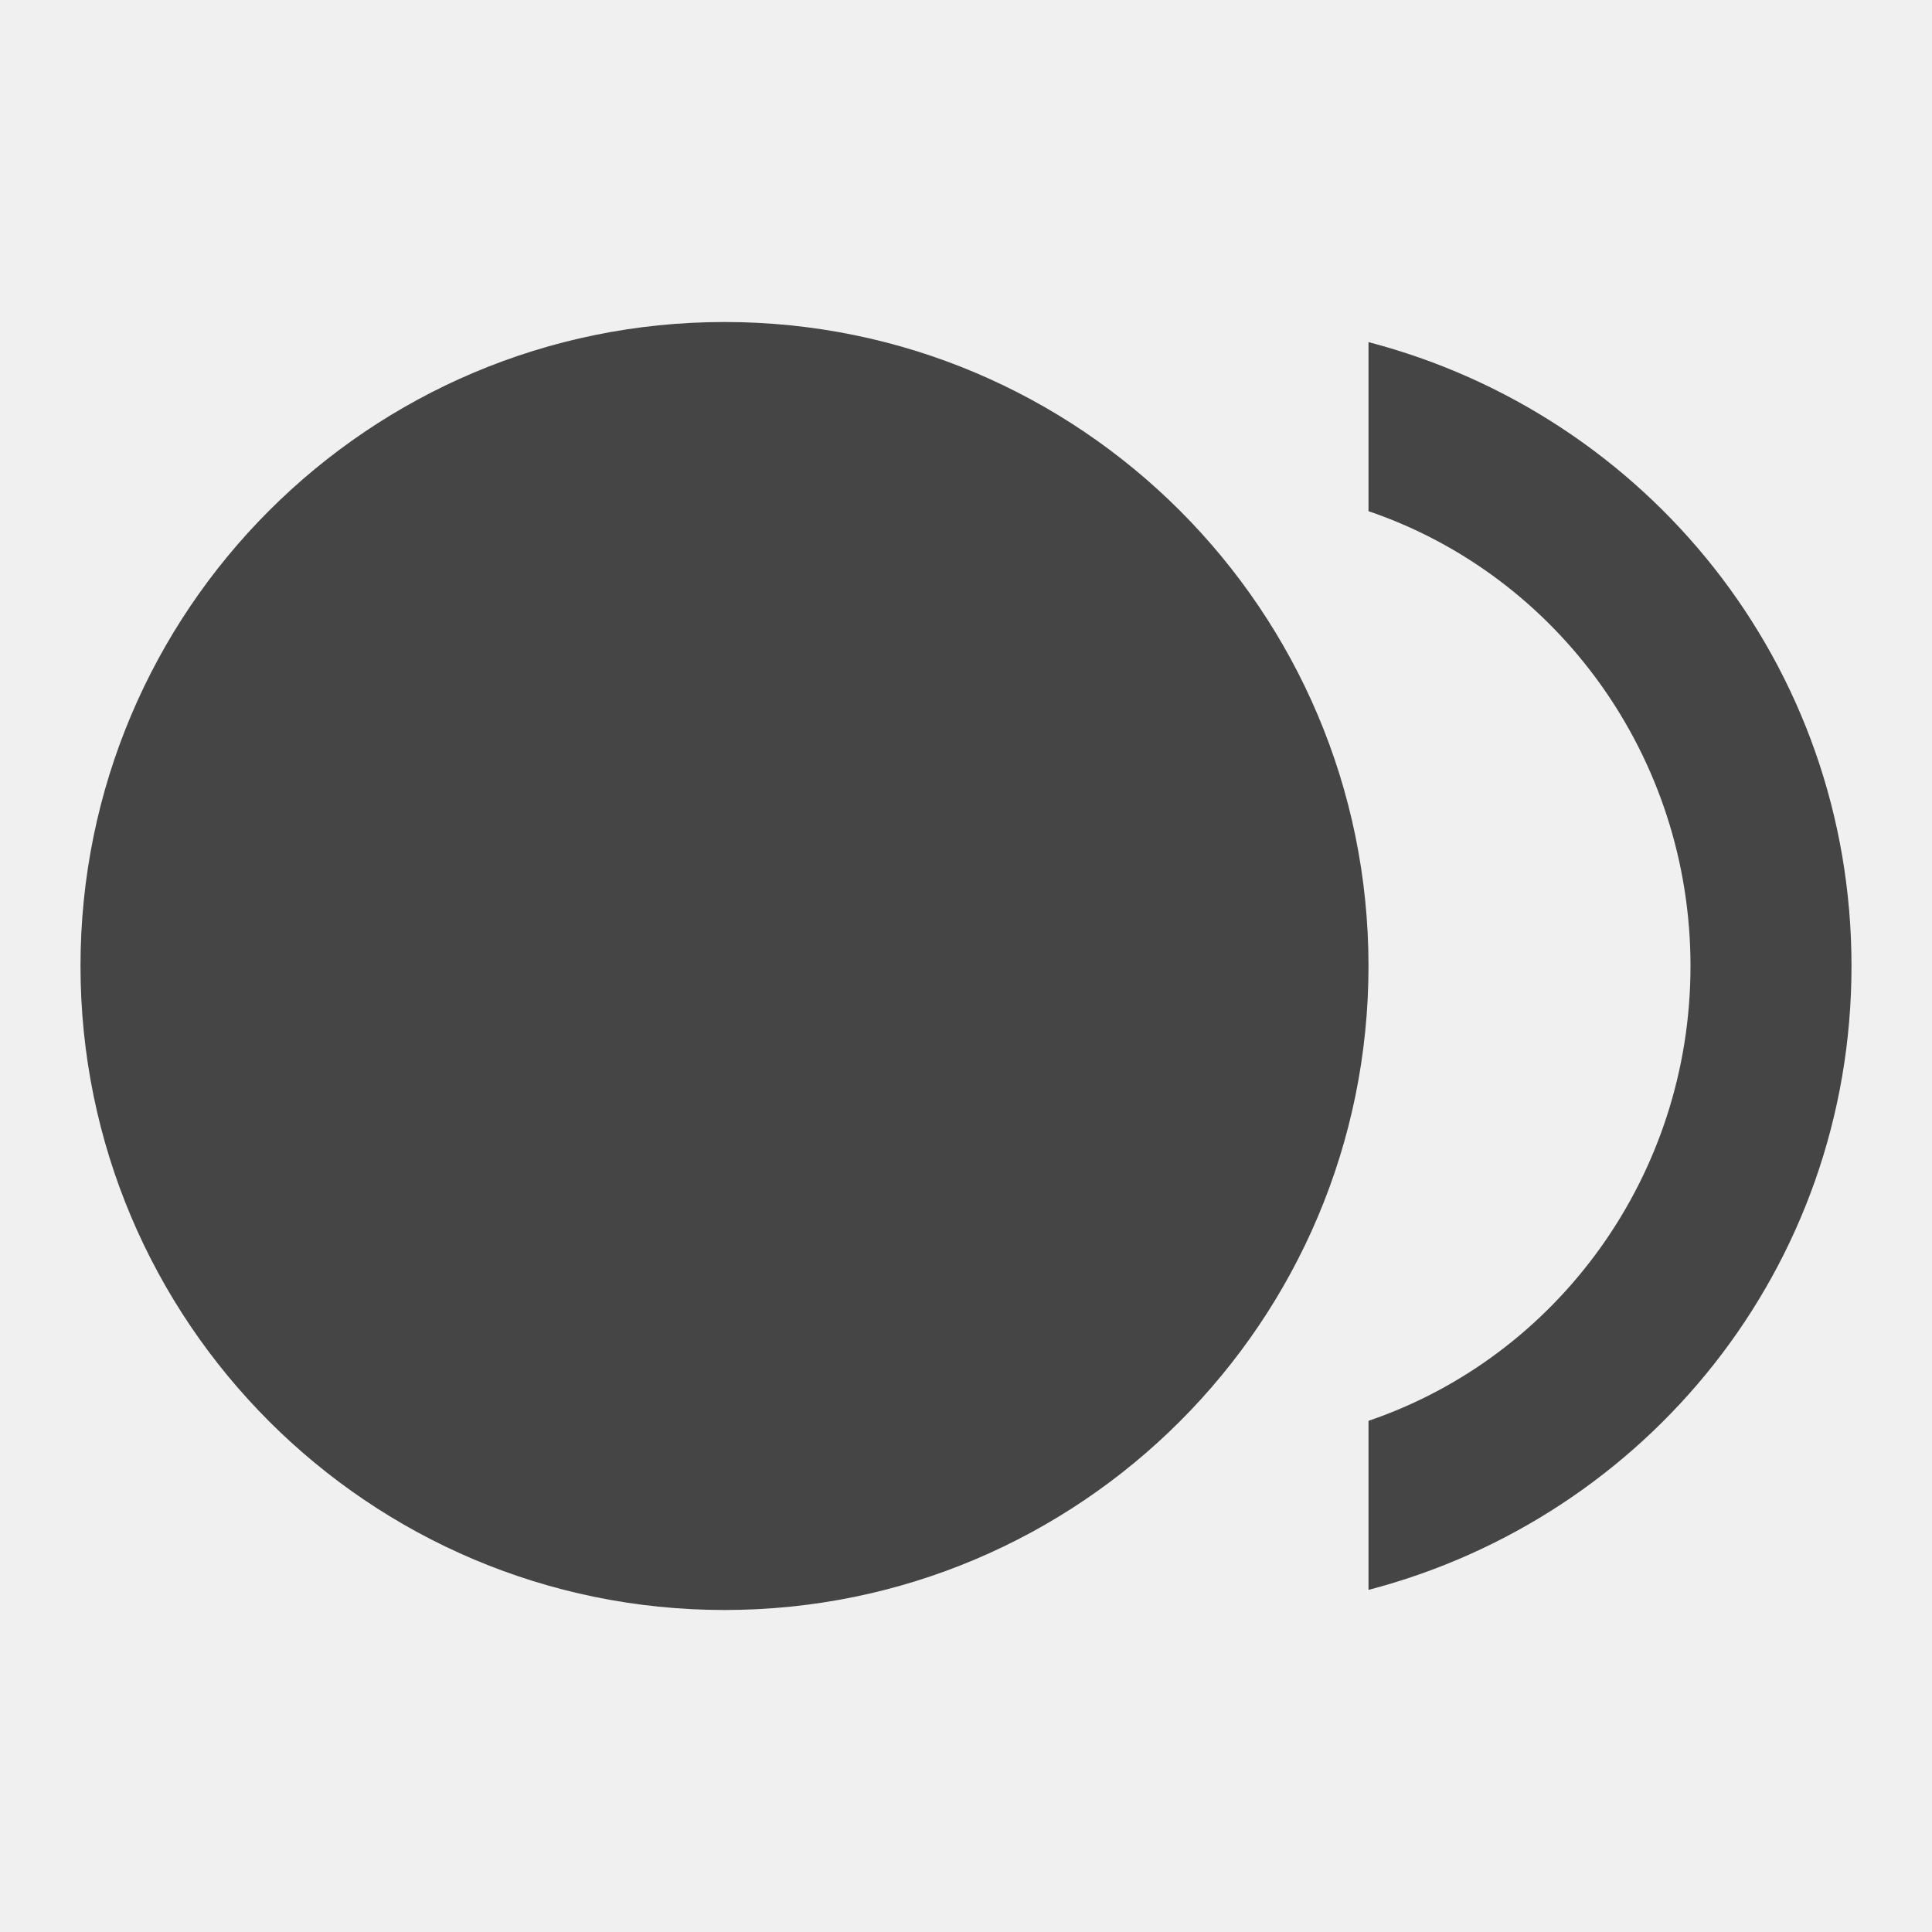
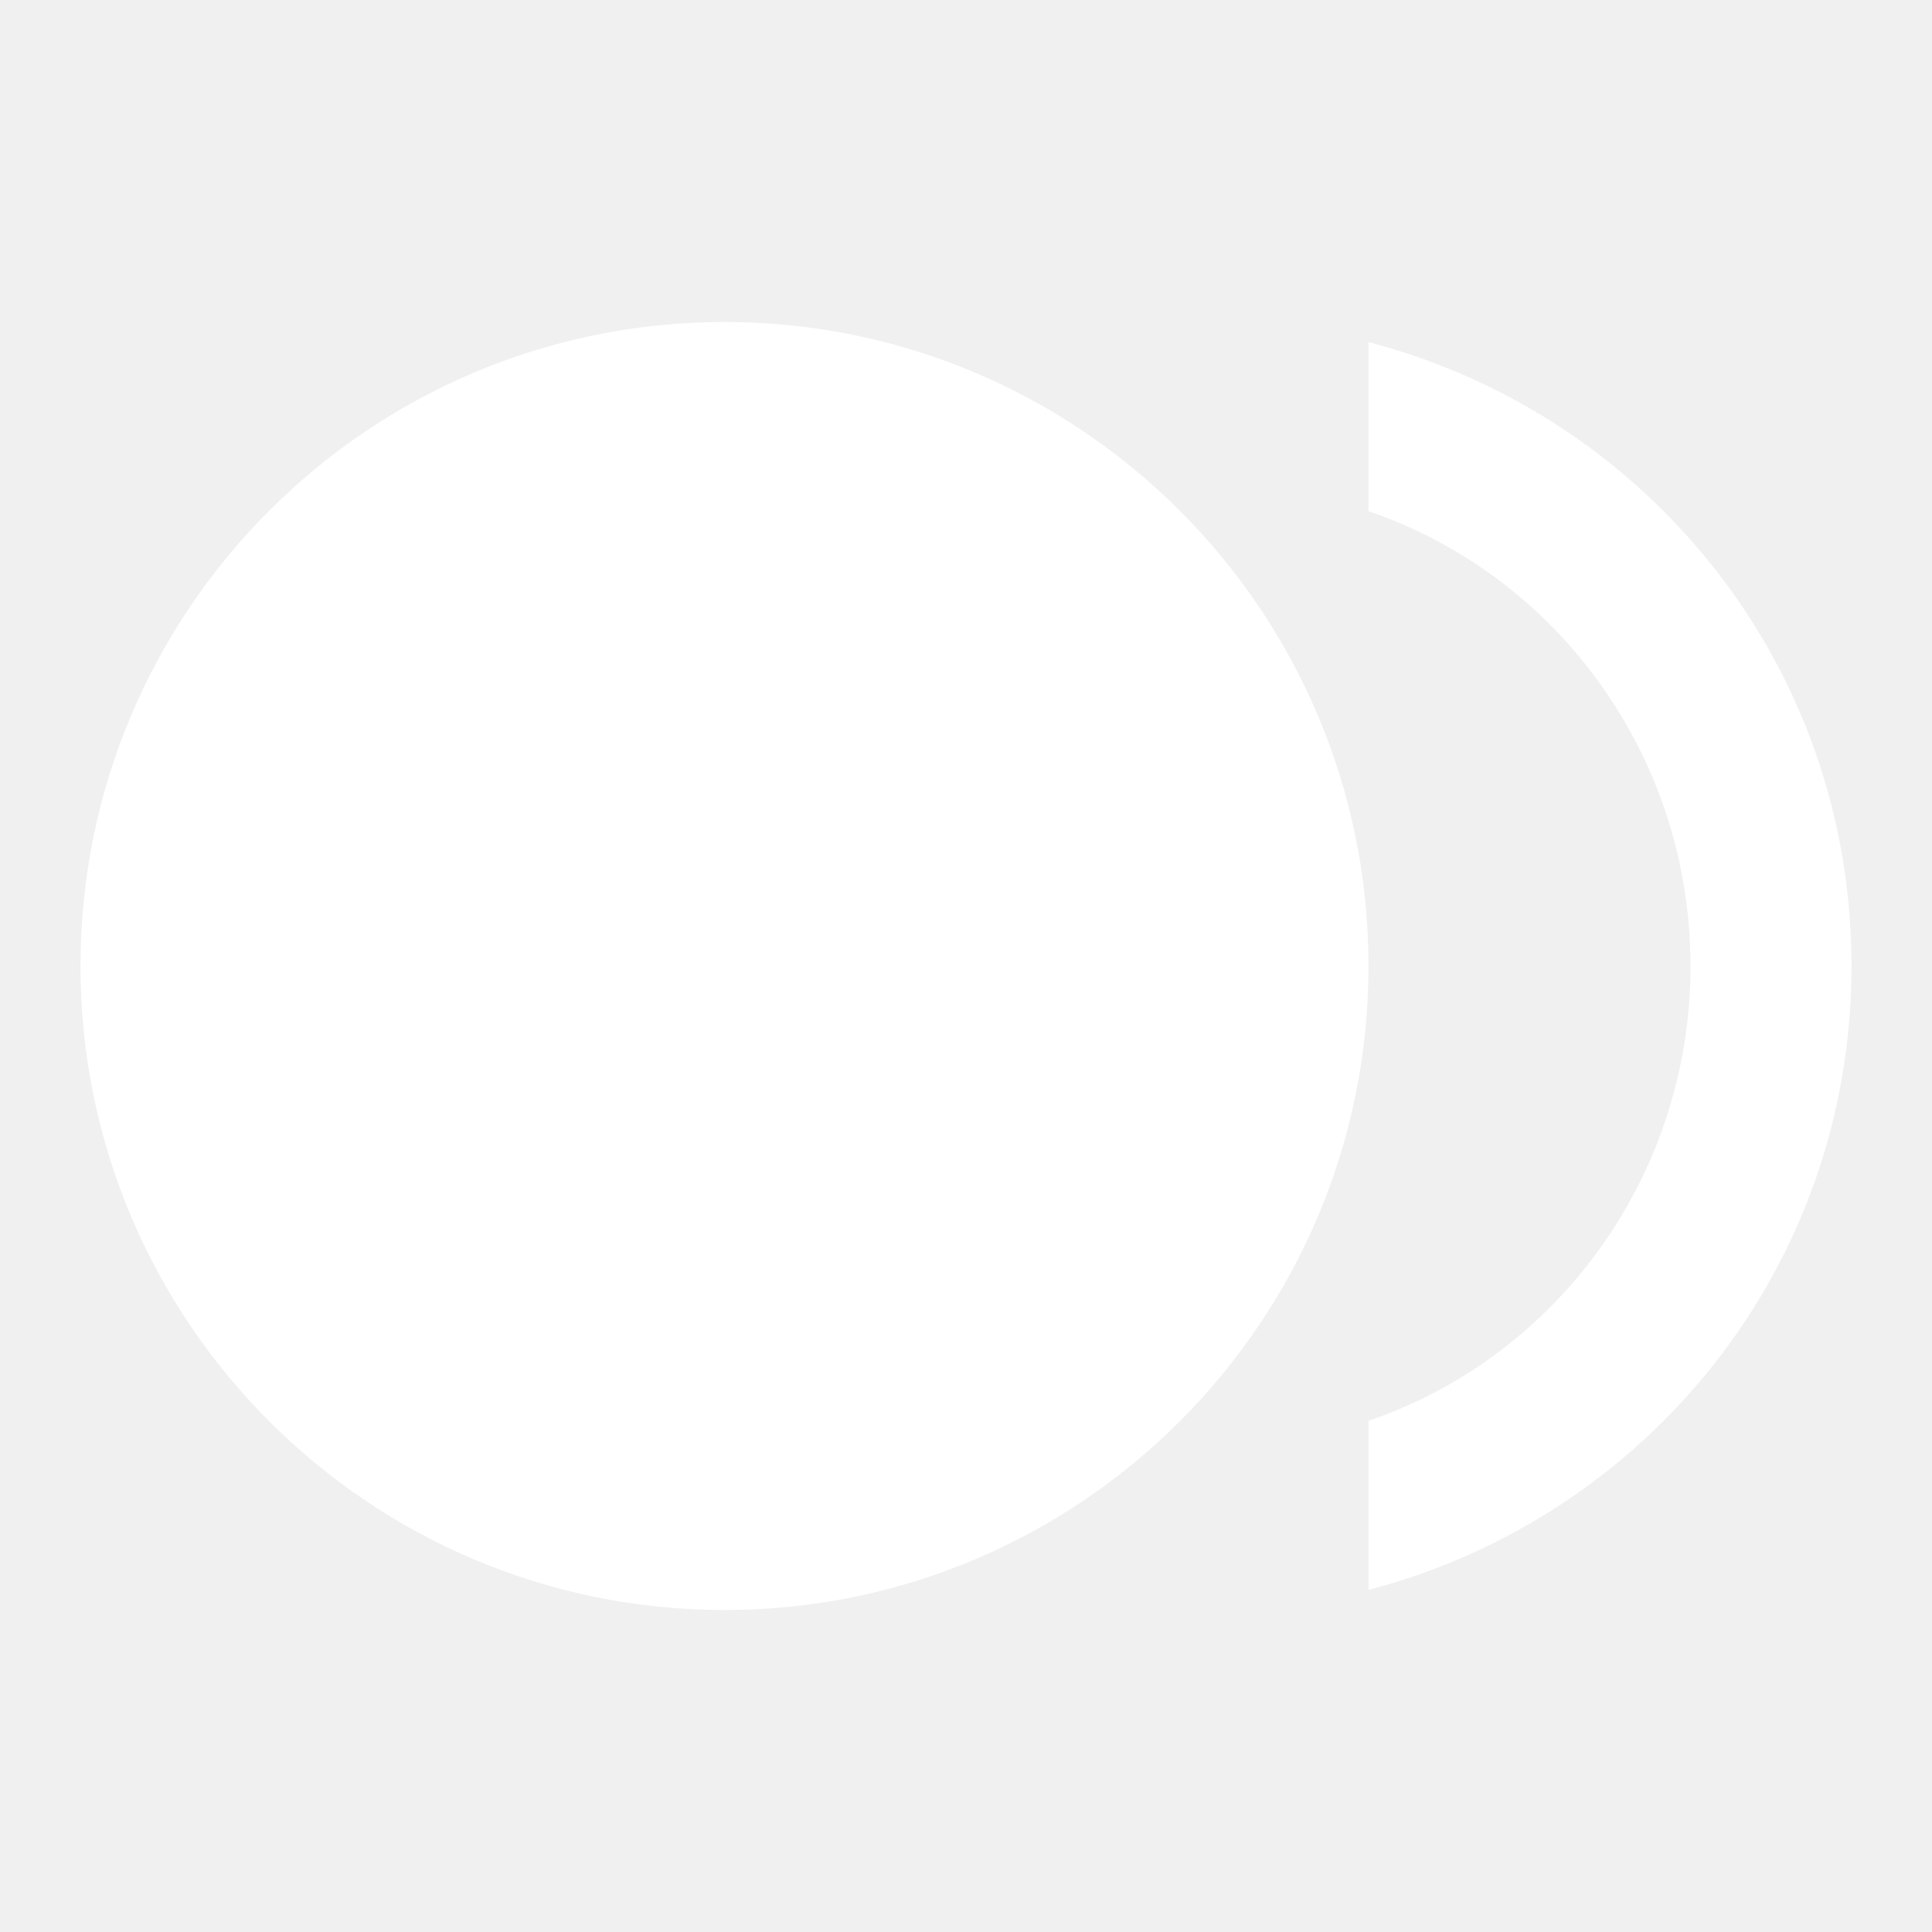
- <svg xmlns="http://www.w3.org/2000/svg" version="1.1" id="Layer_1" x="0px" y="0px" viewBox="0 0 48 48" style="enable-background:new 0 0 48 48;" xml:space="preserve">
-   <style type="text/css">
- 	.st0{fill:#454545;}
- </style>
-   <circle class="st0" cx="18" cy="24" r="16" />
-   <path class="st0" d="M34,8.5v4.2c4.7,1.6,8,6.1,8,11.3s-3.3,9.7-8,11.3v4.2c6.9-1.8,12-8,12-15.5S40.9,10.3,34,8.5z" />
+ <svg xmlns="http://www.w3.org/2000/svg" width="100%" height="100%" viewBox="0 0 48 48" version="1.1" xml:space="preserve" style="fill-rule:evenodd;clip-rule:evenodd;stroke-linejoin:round;stroke-miterlimit:1.414;">
+   <path d="M18,8c8.831,0 16,7.169 16,16c0,8.831 -7.169,16 -16,16c-8.831,0 -16,-7.169 -16,-16c0,-8.831 7.169,-16 16,-16Zm16,0.5l0,4.2c4.7,1.6 8,6.1 8,11.3c0,5.2 -3.3,9.7 -8,11.3l0,4.2c6.9,-1.8 12,-8 12,-15.5c0,-7.5 -5.1,-13.7 -12,-15.5Z" style="fill:#fff;" />
</svg>
